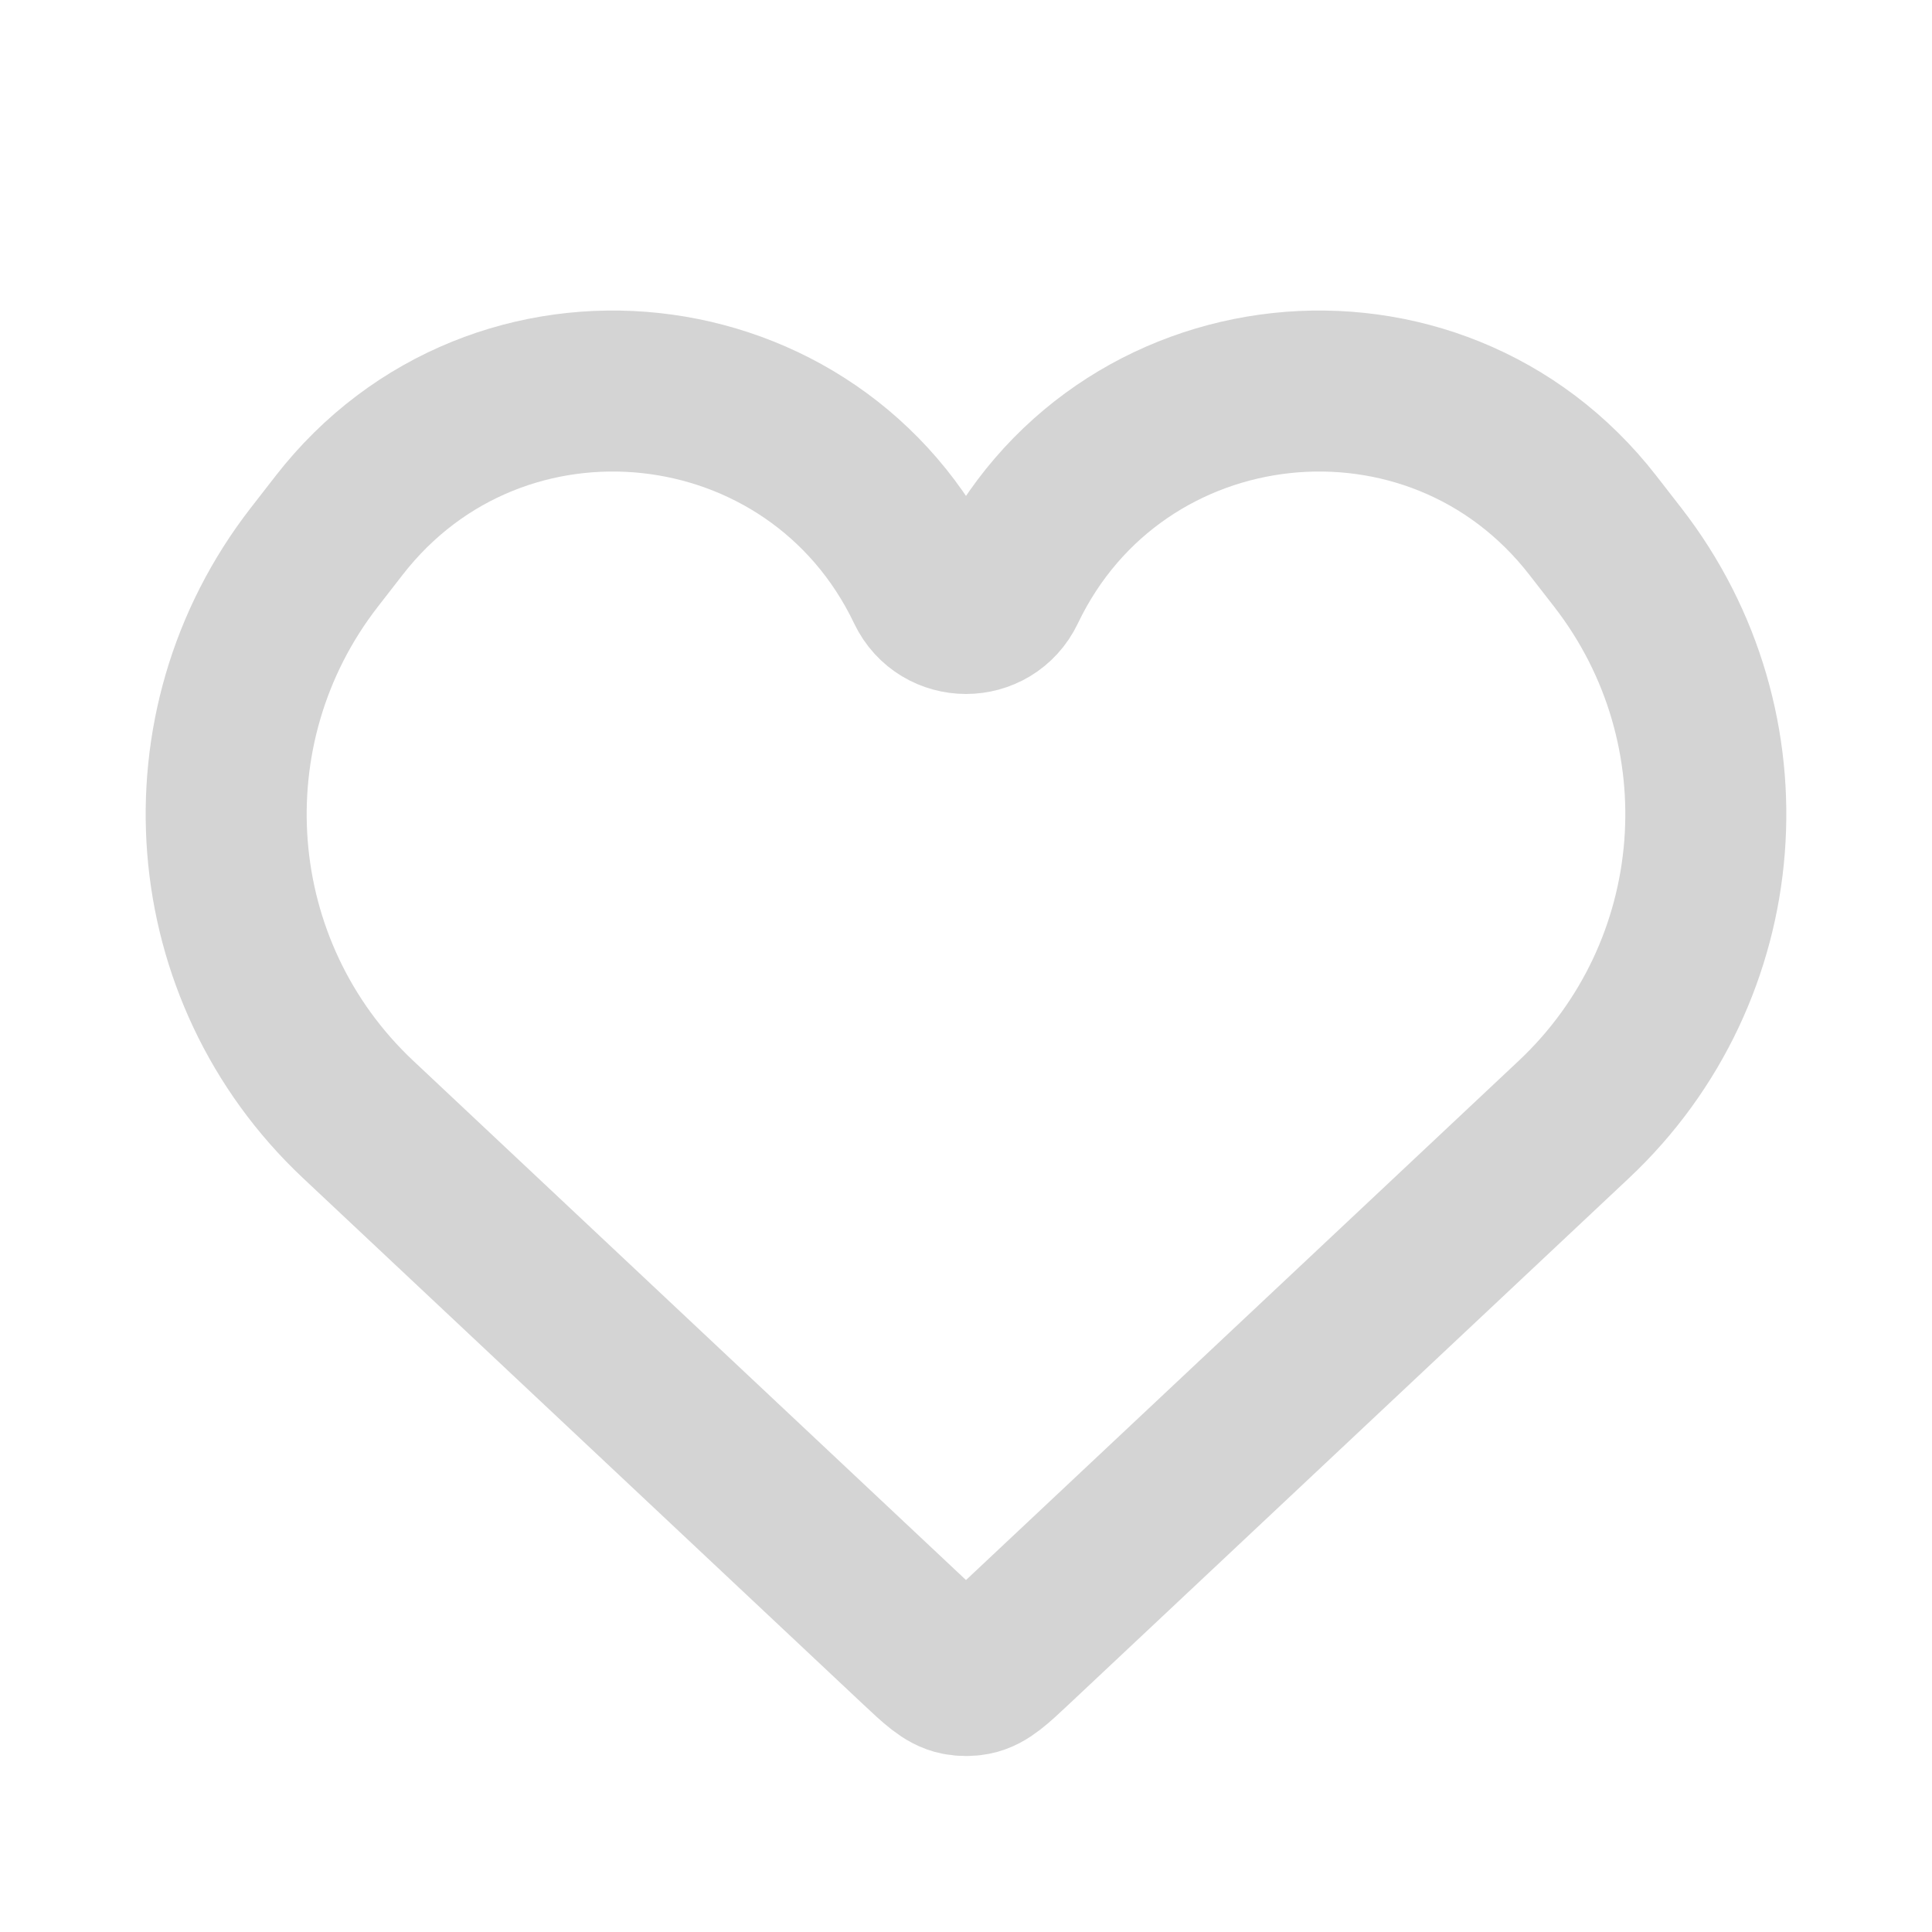
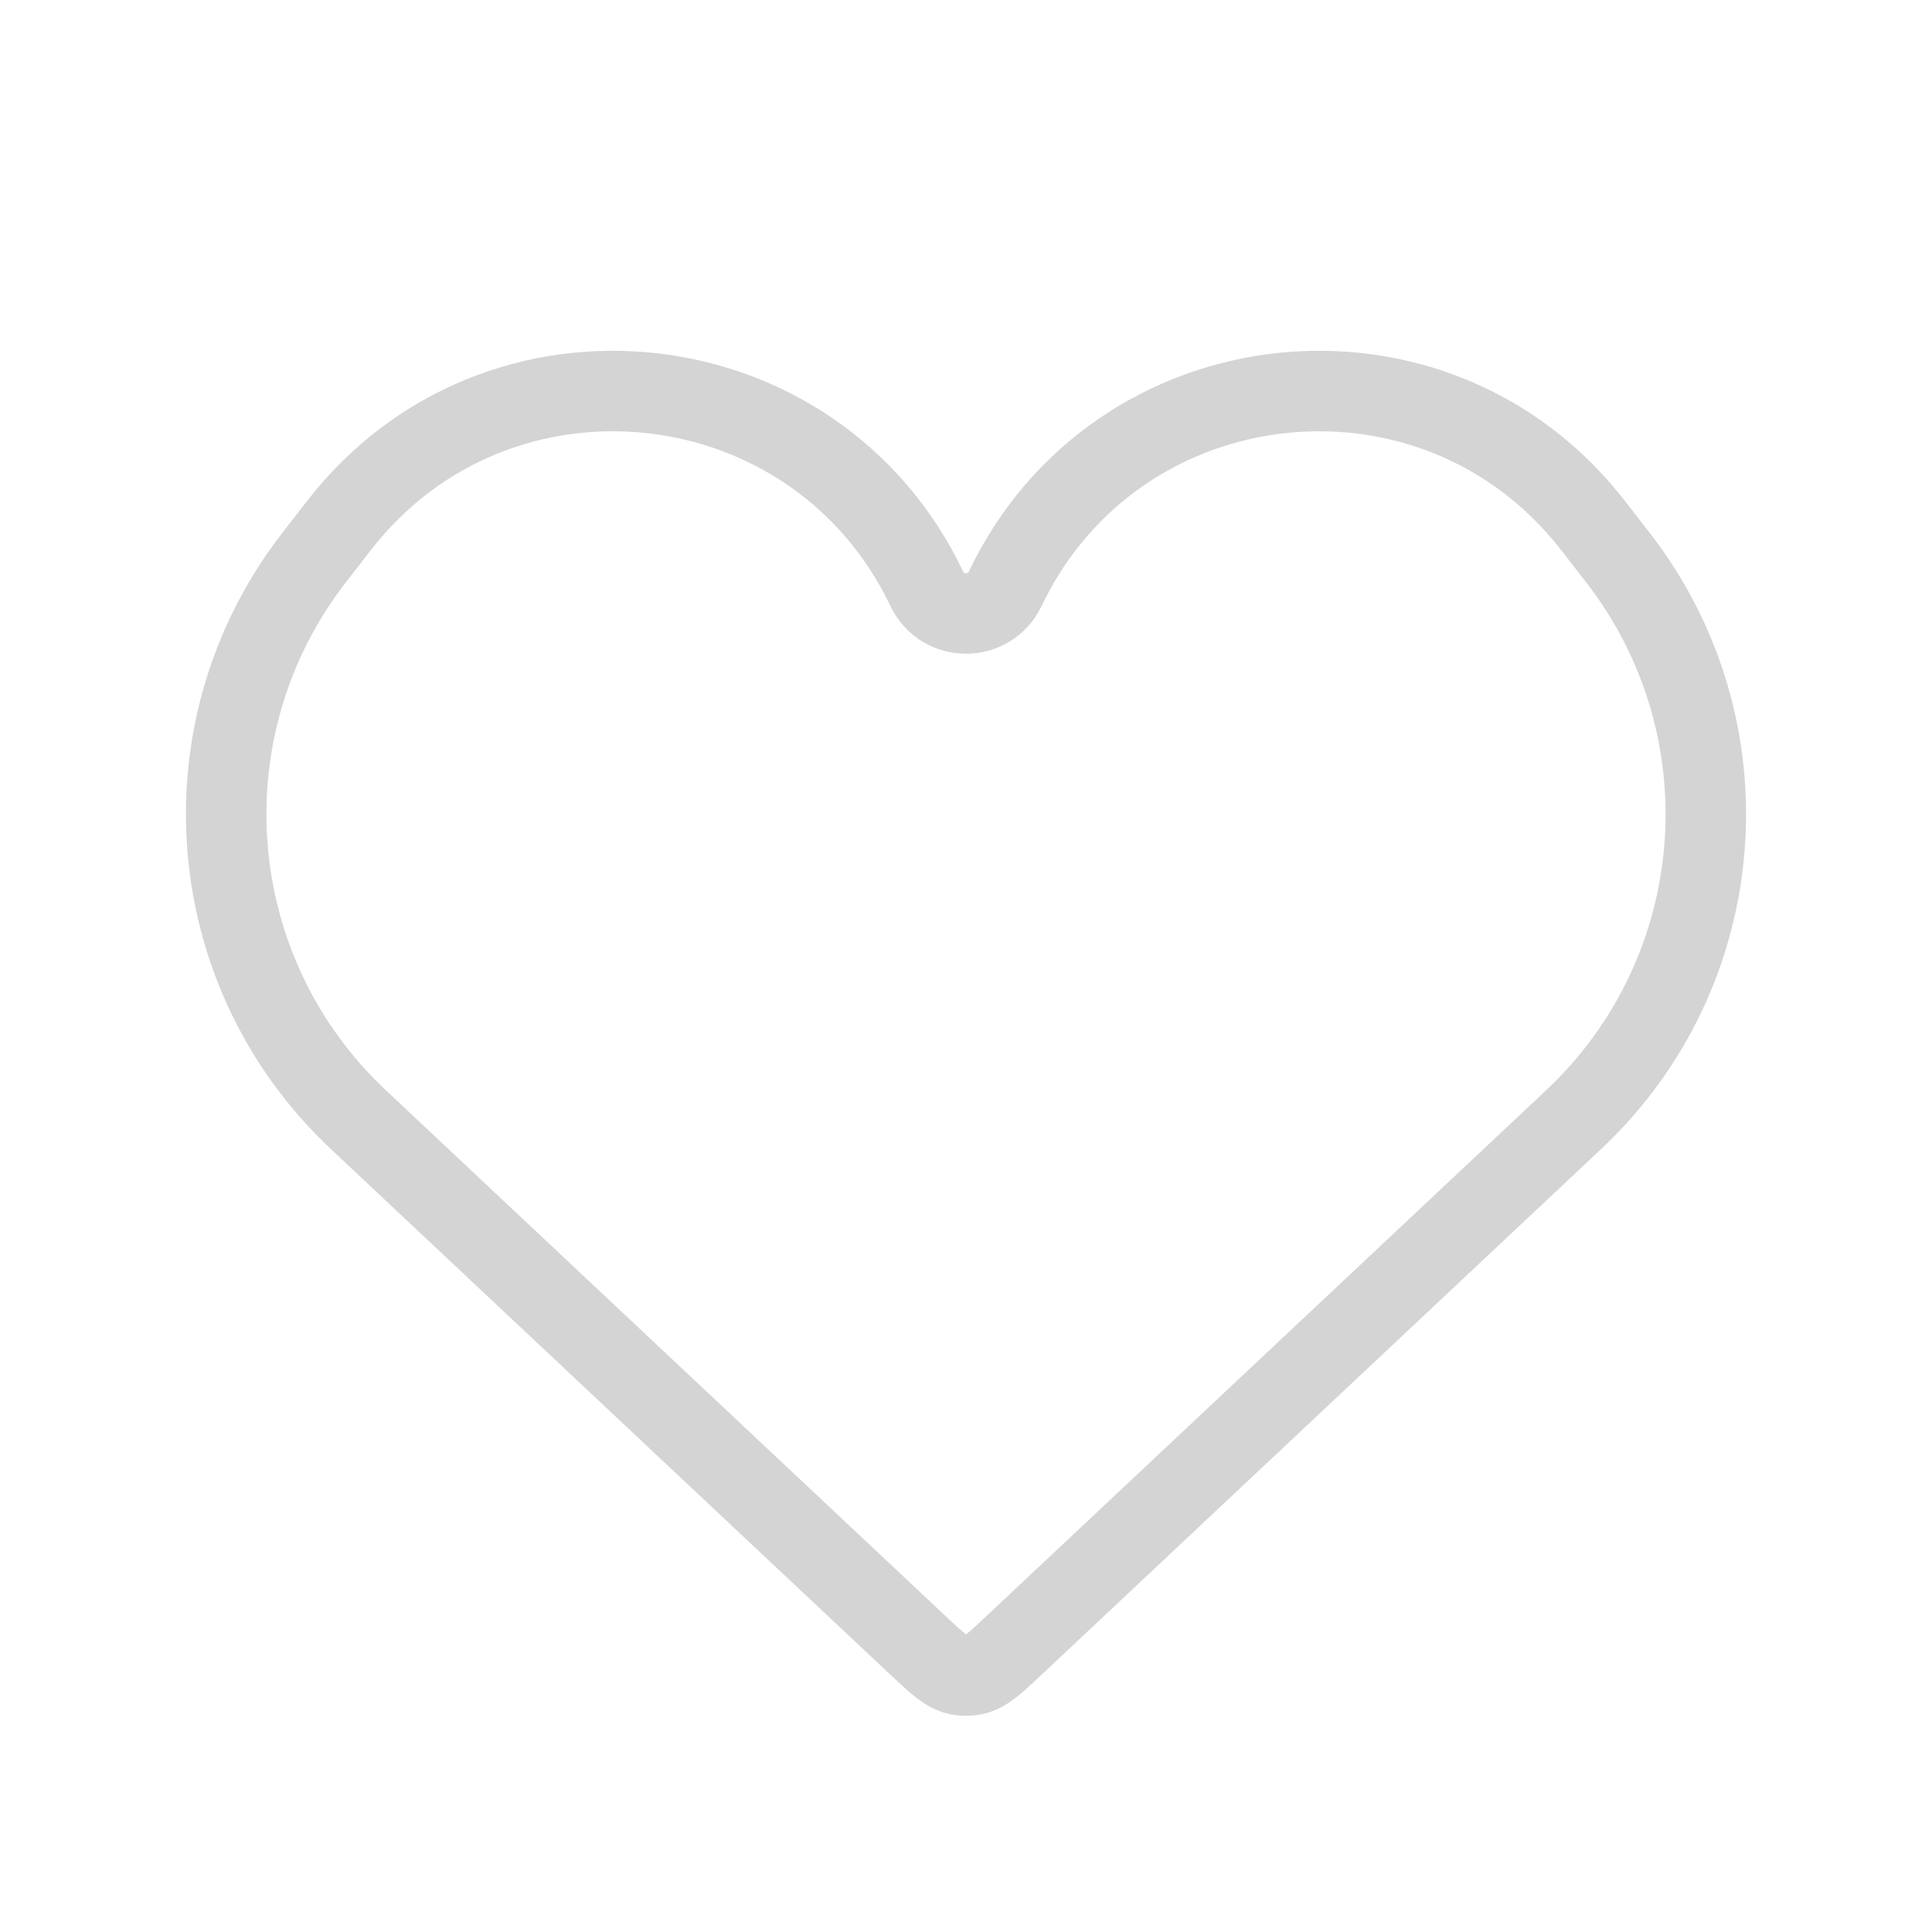
<svg xmlns="http://www.w3.org/2000/svg" width="24" height="24" viewBox="0 0 24 24" fill="none">
-   <path d="M4.451 13.908L11.403 20.439C11.643 20.664 11.762 20.777 11.904 20.805C11.967 20.817 12.033 20.817 12.096 20.805C12.238 20.777 12.357 20.664 12.597 20.439L19.549 13.908C21.506 12.071 21.743 9.047 20.098 6.926L19.788 6.527C17.82 3.991 13.87 4.416 12.487 7.314C12.291 7.723 11.709 7.723 11.513 7.314C10.13 4.416 6.18 3.991 4.212 6.527L3.902 6.926C2.257 9.047 2.494 12.071 4.451 13.908Z" stroke="#D4D4D4" stroke-width="2" />
+   <path d="M4.451 13.908L11.403 20.439C11.643 20.664 11.762 20.777 11.904 20.805C11.967 20.817 12.033 20.817 12.096 20.805C12.238 20.777 12.357 20.664 12.597 20.439L19.549 13.908C21.506 12.071 21.743 9.047 20.098 6.926L19.788 6.527C17.82 3.991 13.87 4.416 12.487 7.314C12.291 7.723 11.709 7.723 11.513 7.314C10.13 4.416 6.18 3.991 4.212 6.527L3.902 6.926C2.257 9.047 2.494 12.071 4.451 13.908Z" stroke="#D4D4D4" strokeWidth="2" />
</svg>
